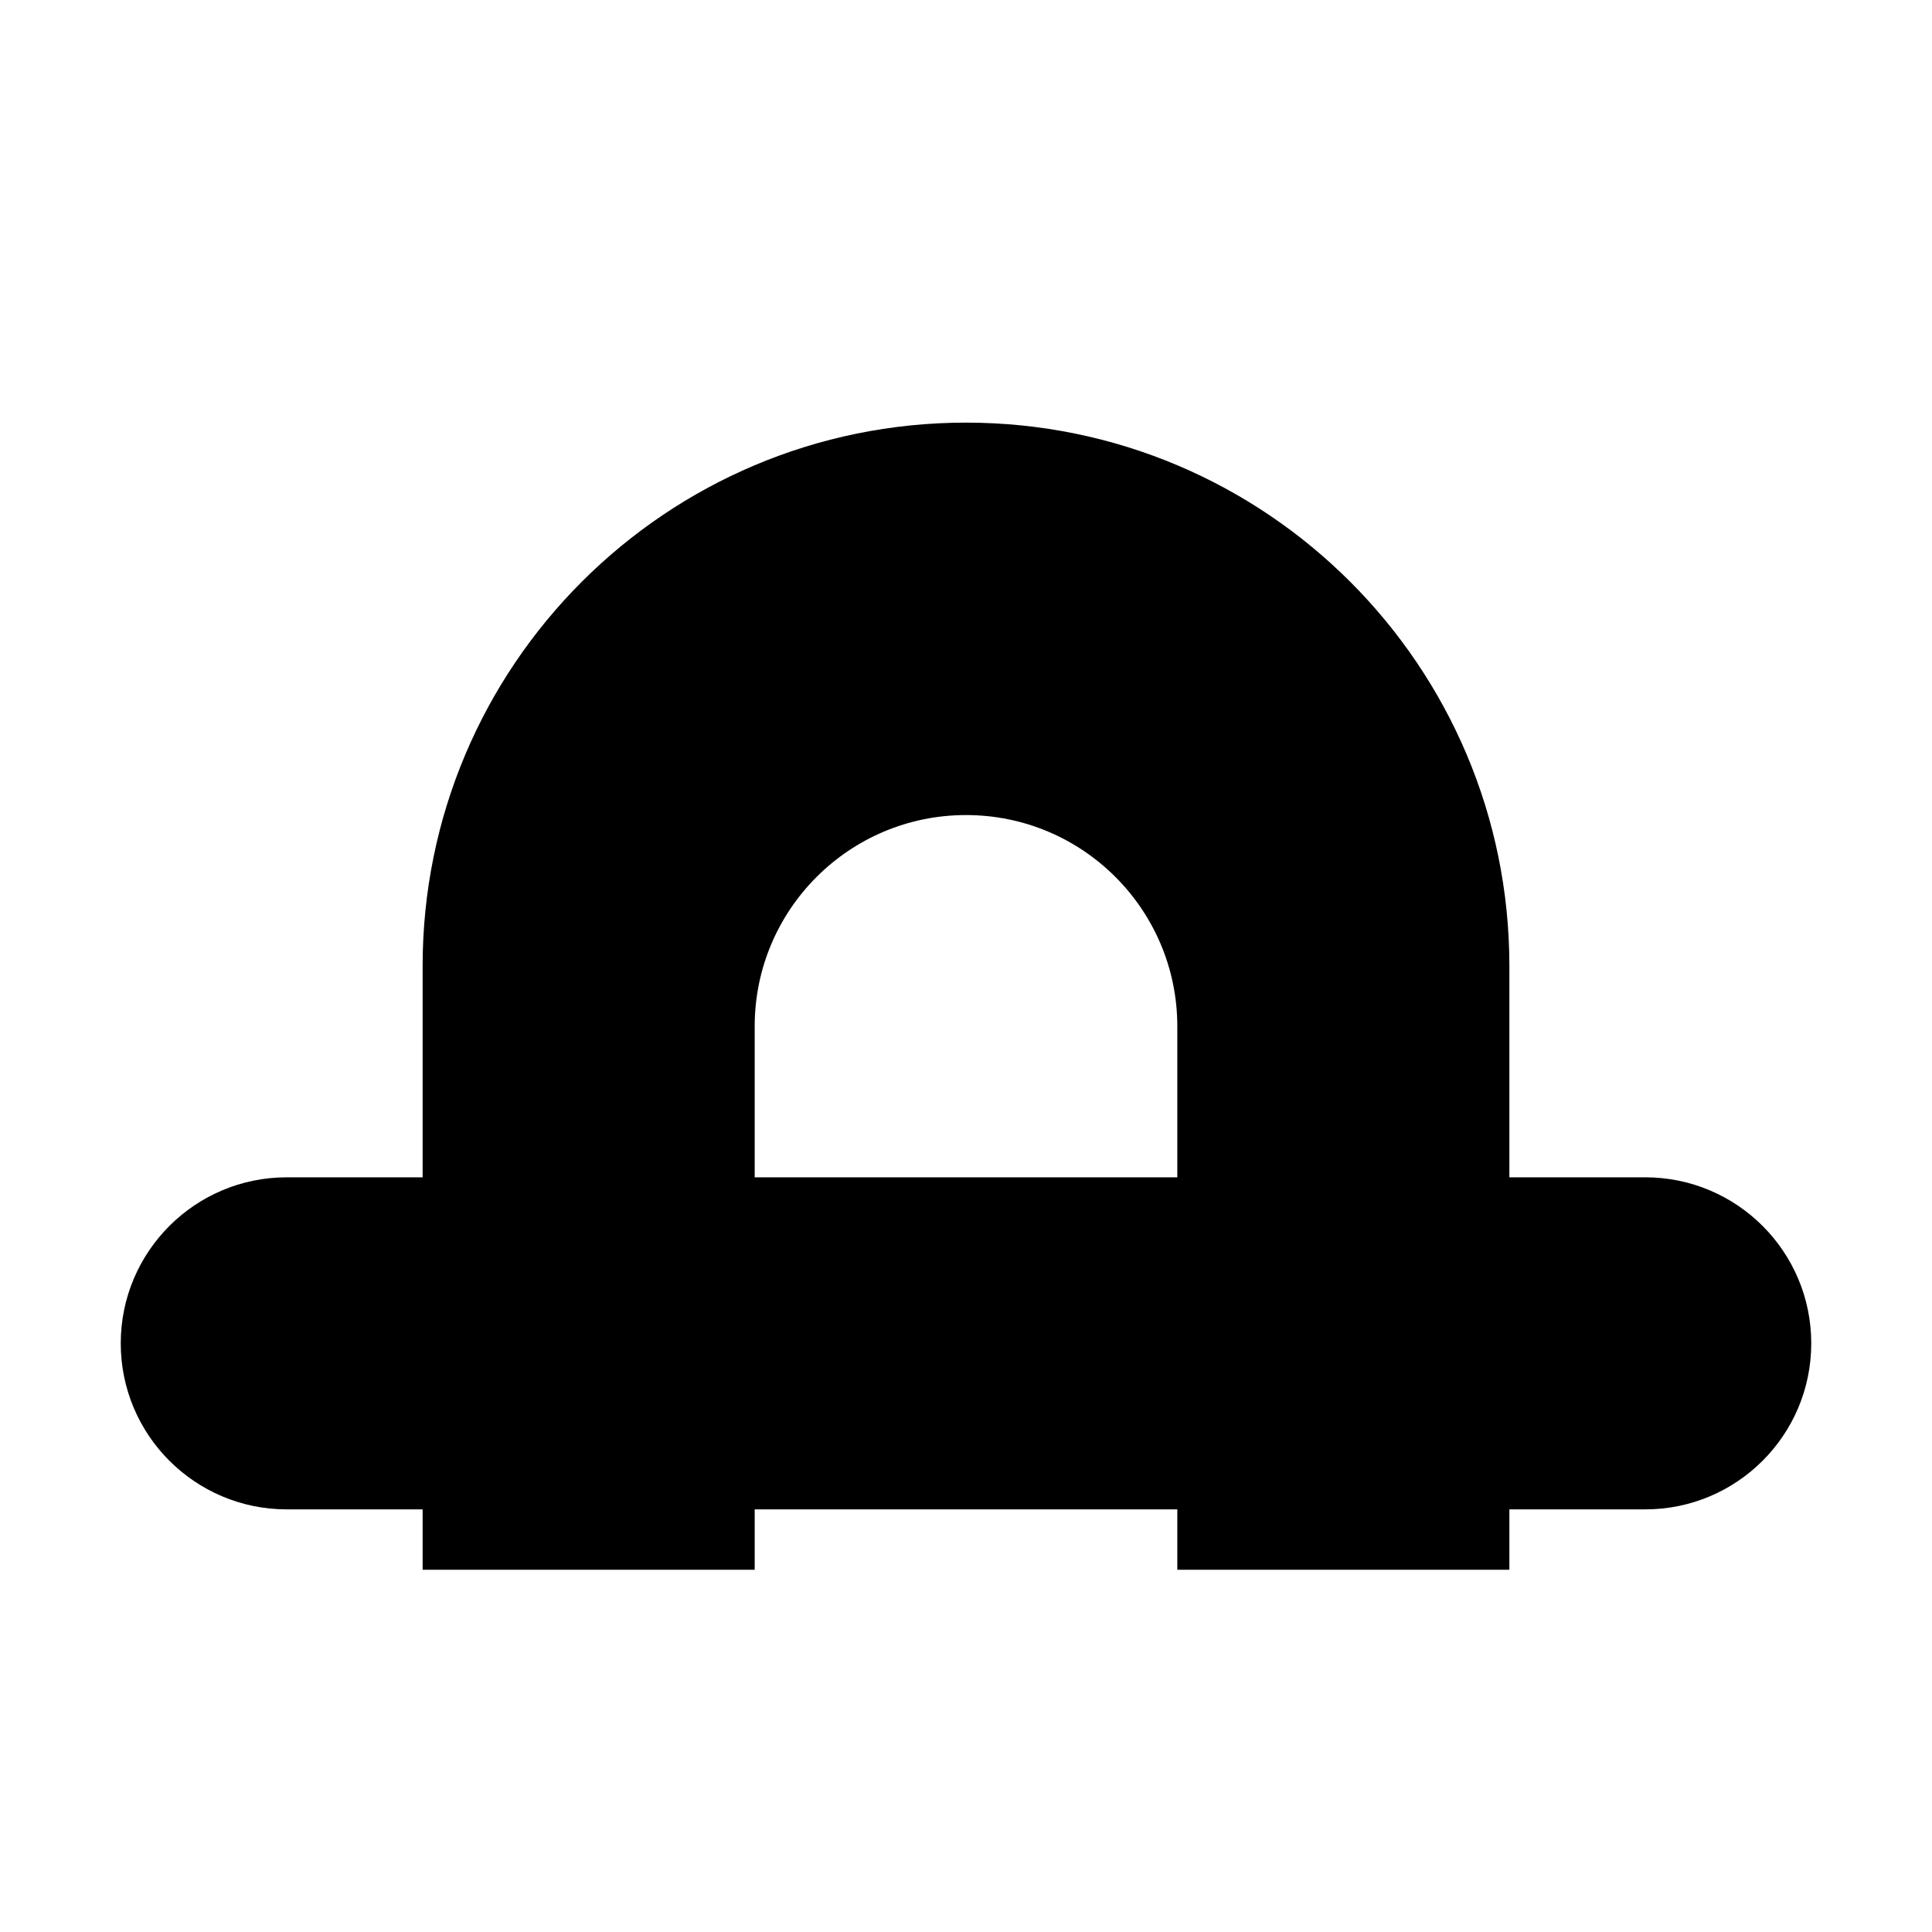
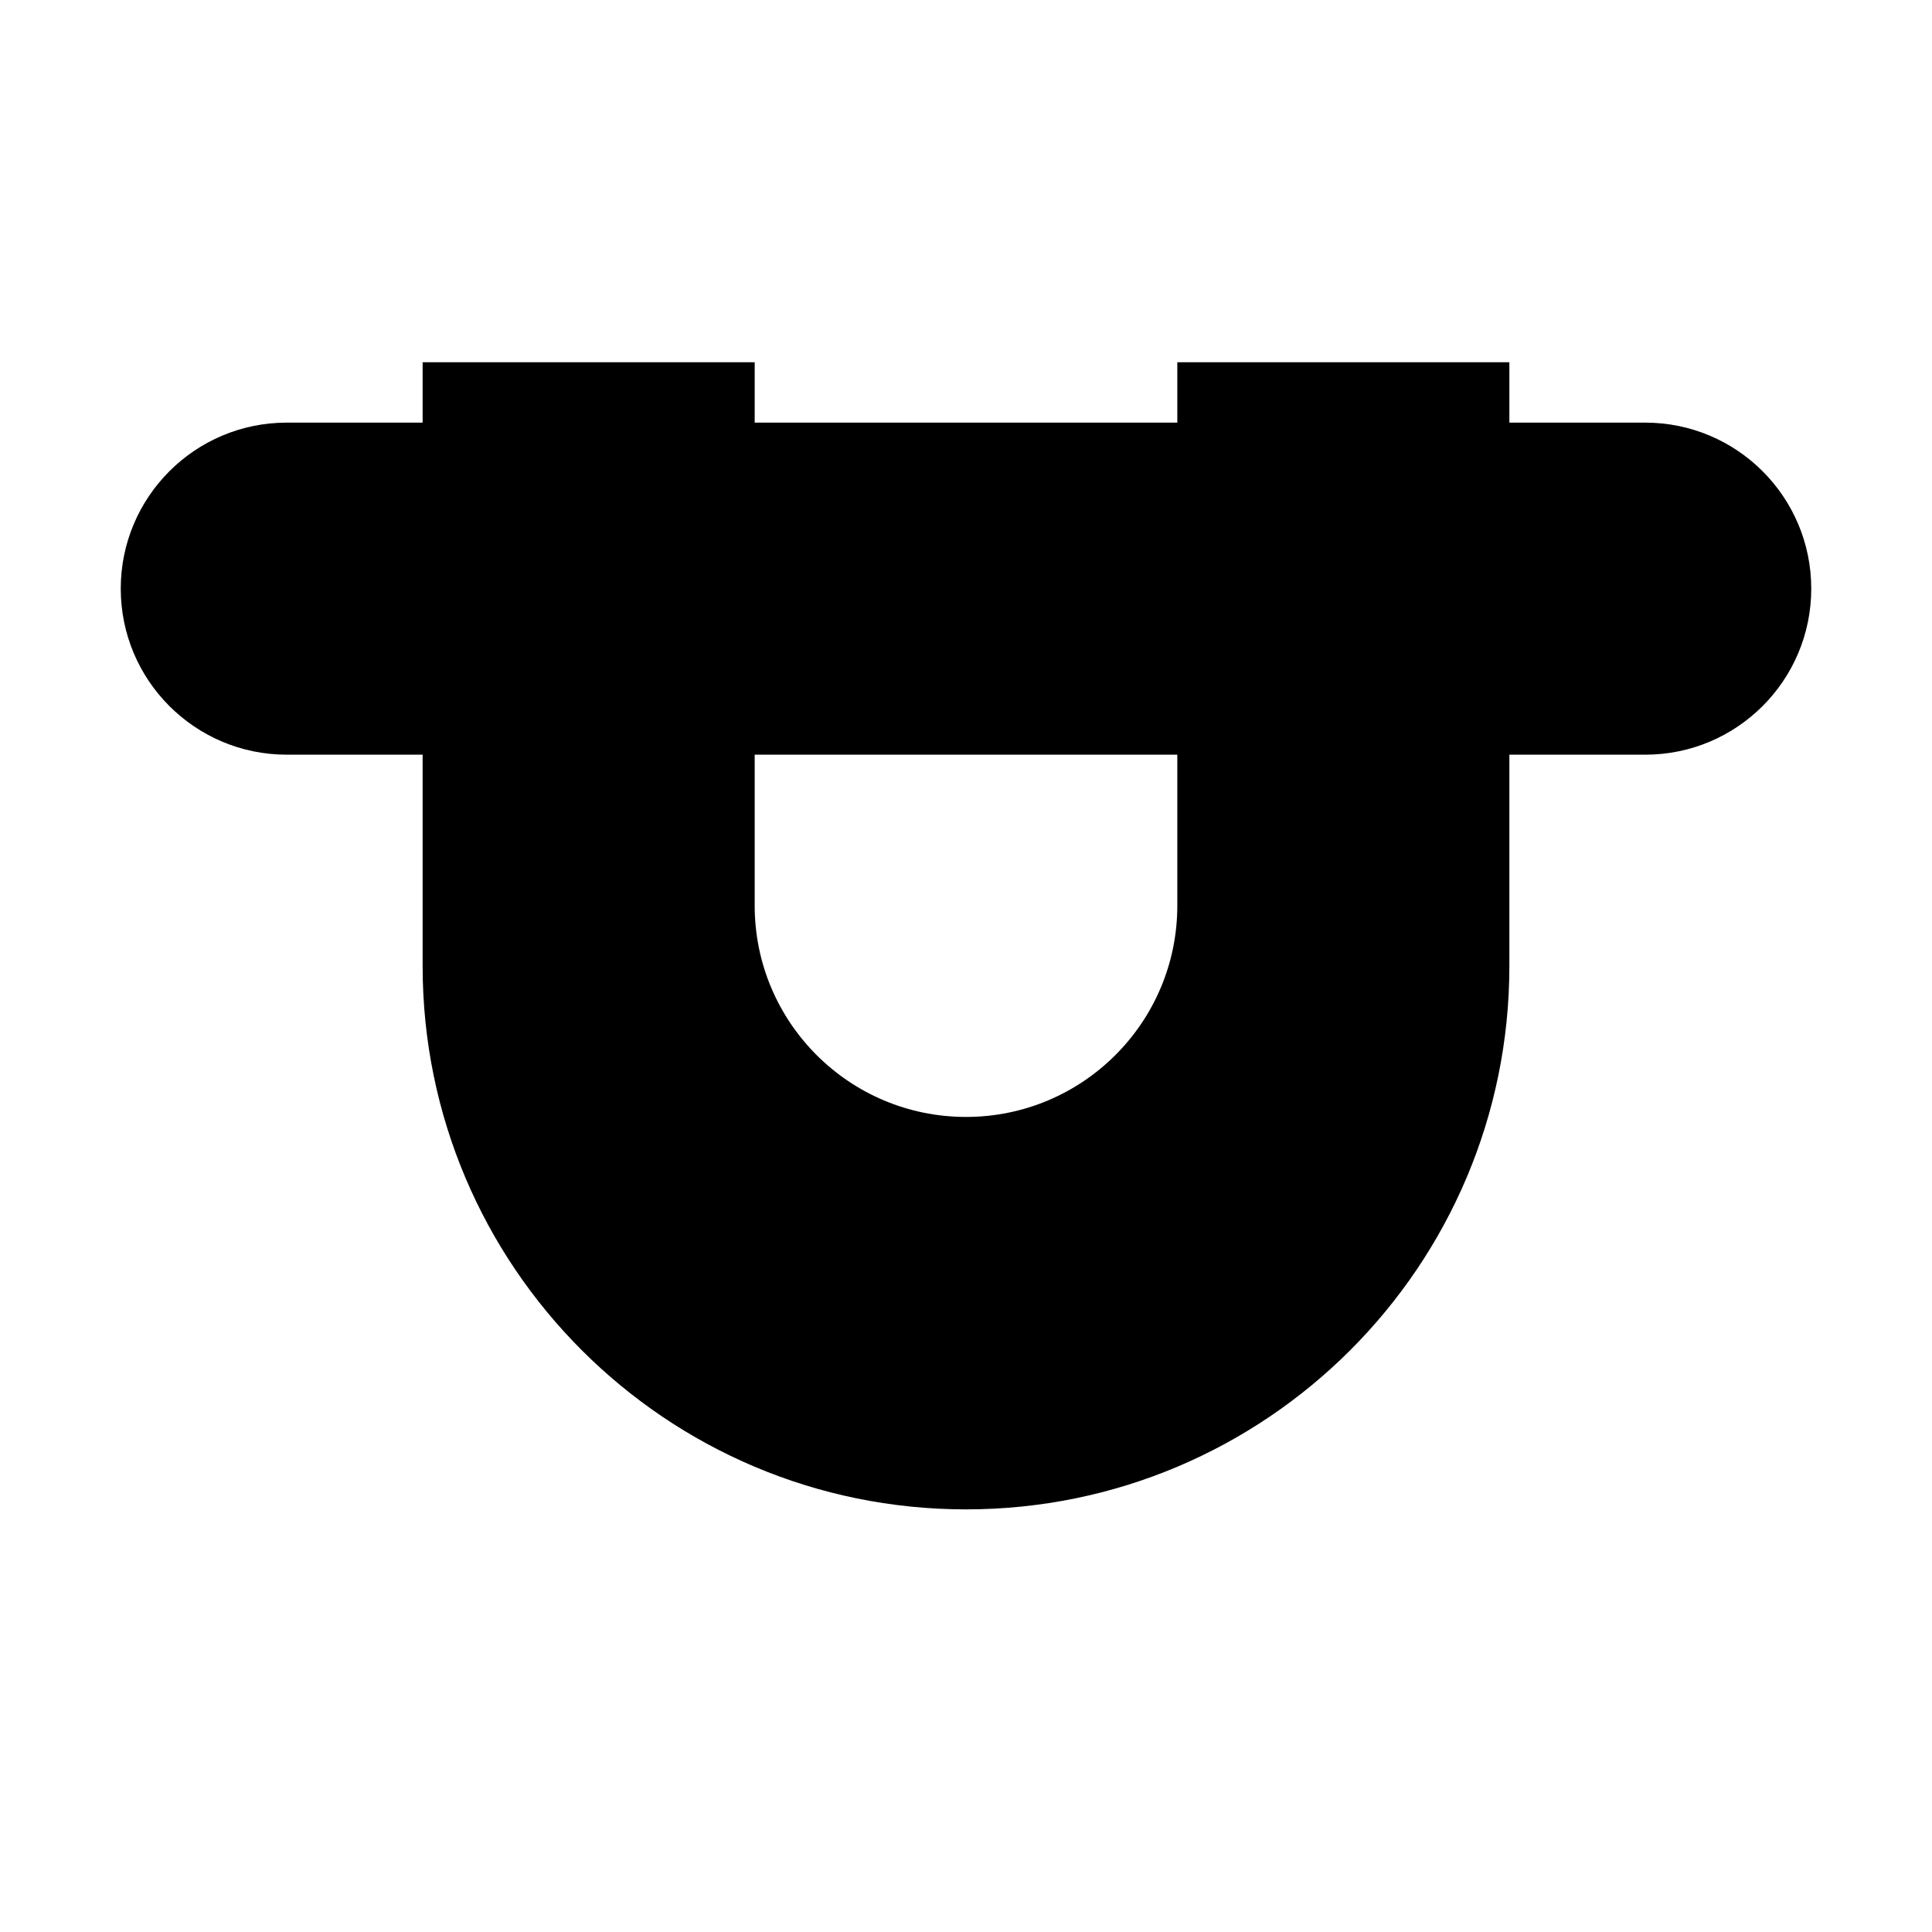
<svg xmlns="http://www.w3.org/2000/svg" viewBox="0 0 64 64" fill="none">
-   <path fill-rule="evenodd" d="M 14 52 L 14 32 A 18 18 0 0 1 50 32 L 50 52 Z     M 25 52 L 25 34 A 7 7 0 0 1 39 34 L 39 52 Z" fill="currentColor" />
-   <rect x="4" y="39" width="56" height="11" rx="5.5" fill="currentColor" />
+   <g transform="rotate(180 32 32)">
+     <path fill-rule="evenodd" d="M 14 52 L 14 32 A 18 18 0 0 1 50 32 L 50 52 Z     M 25 52 L 25 34 A 7 7 0 0 1 39 34 L 39 52 Z" fill="currentColor" />
+     <rect x="4" y="39" width="56" height="11" rx="5.5" fill="currentColor" />
+   </g>
</svg>
